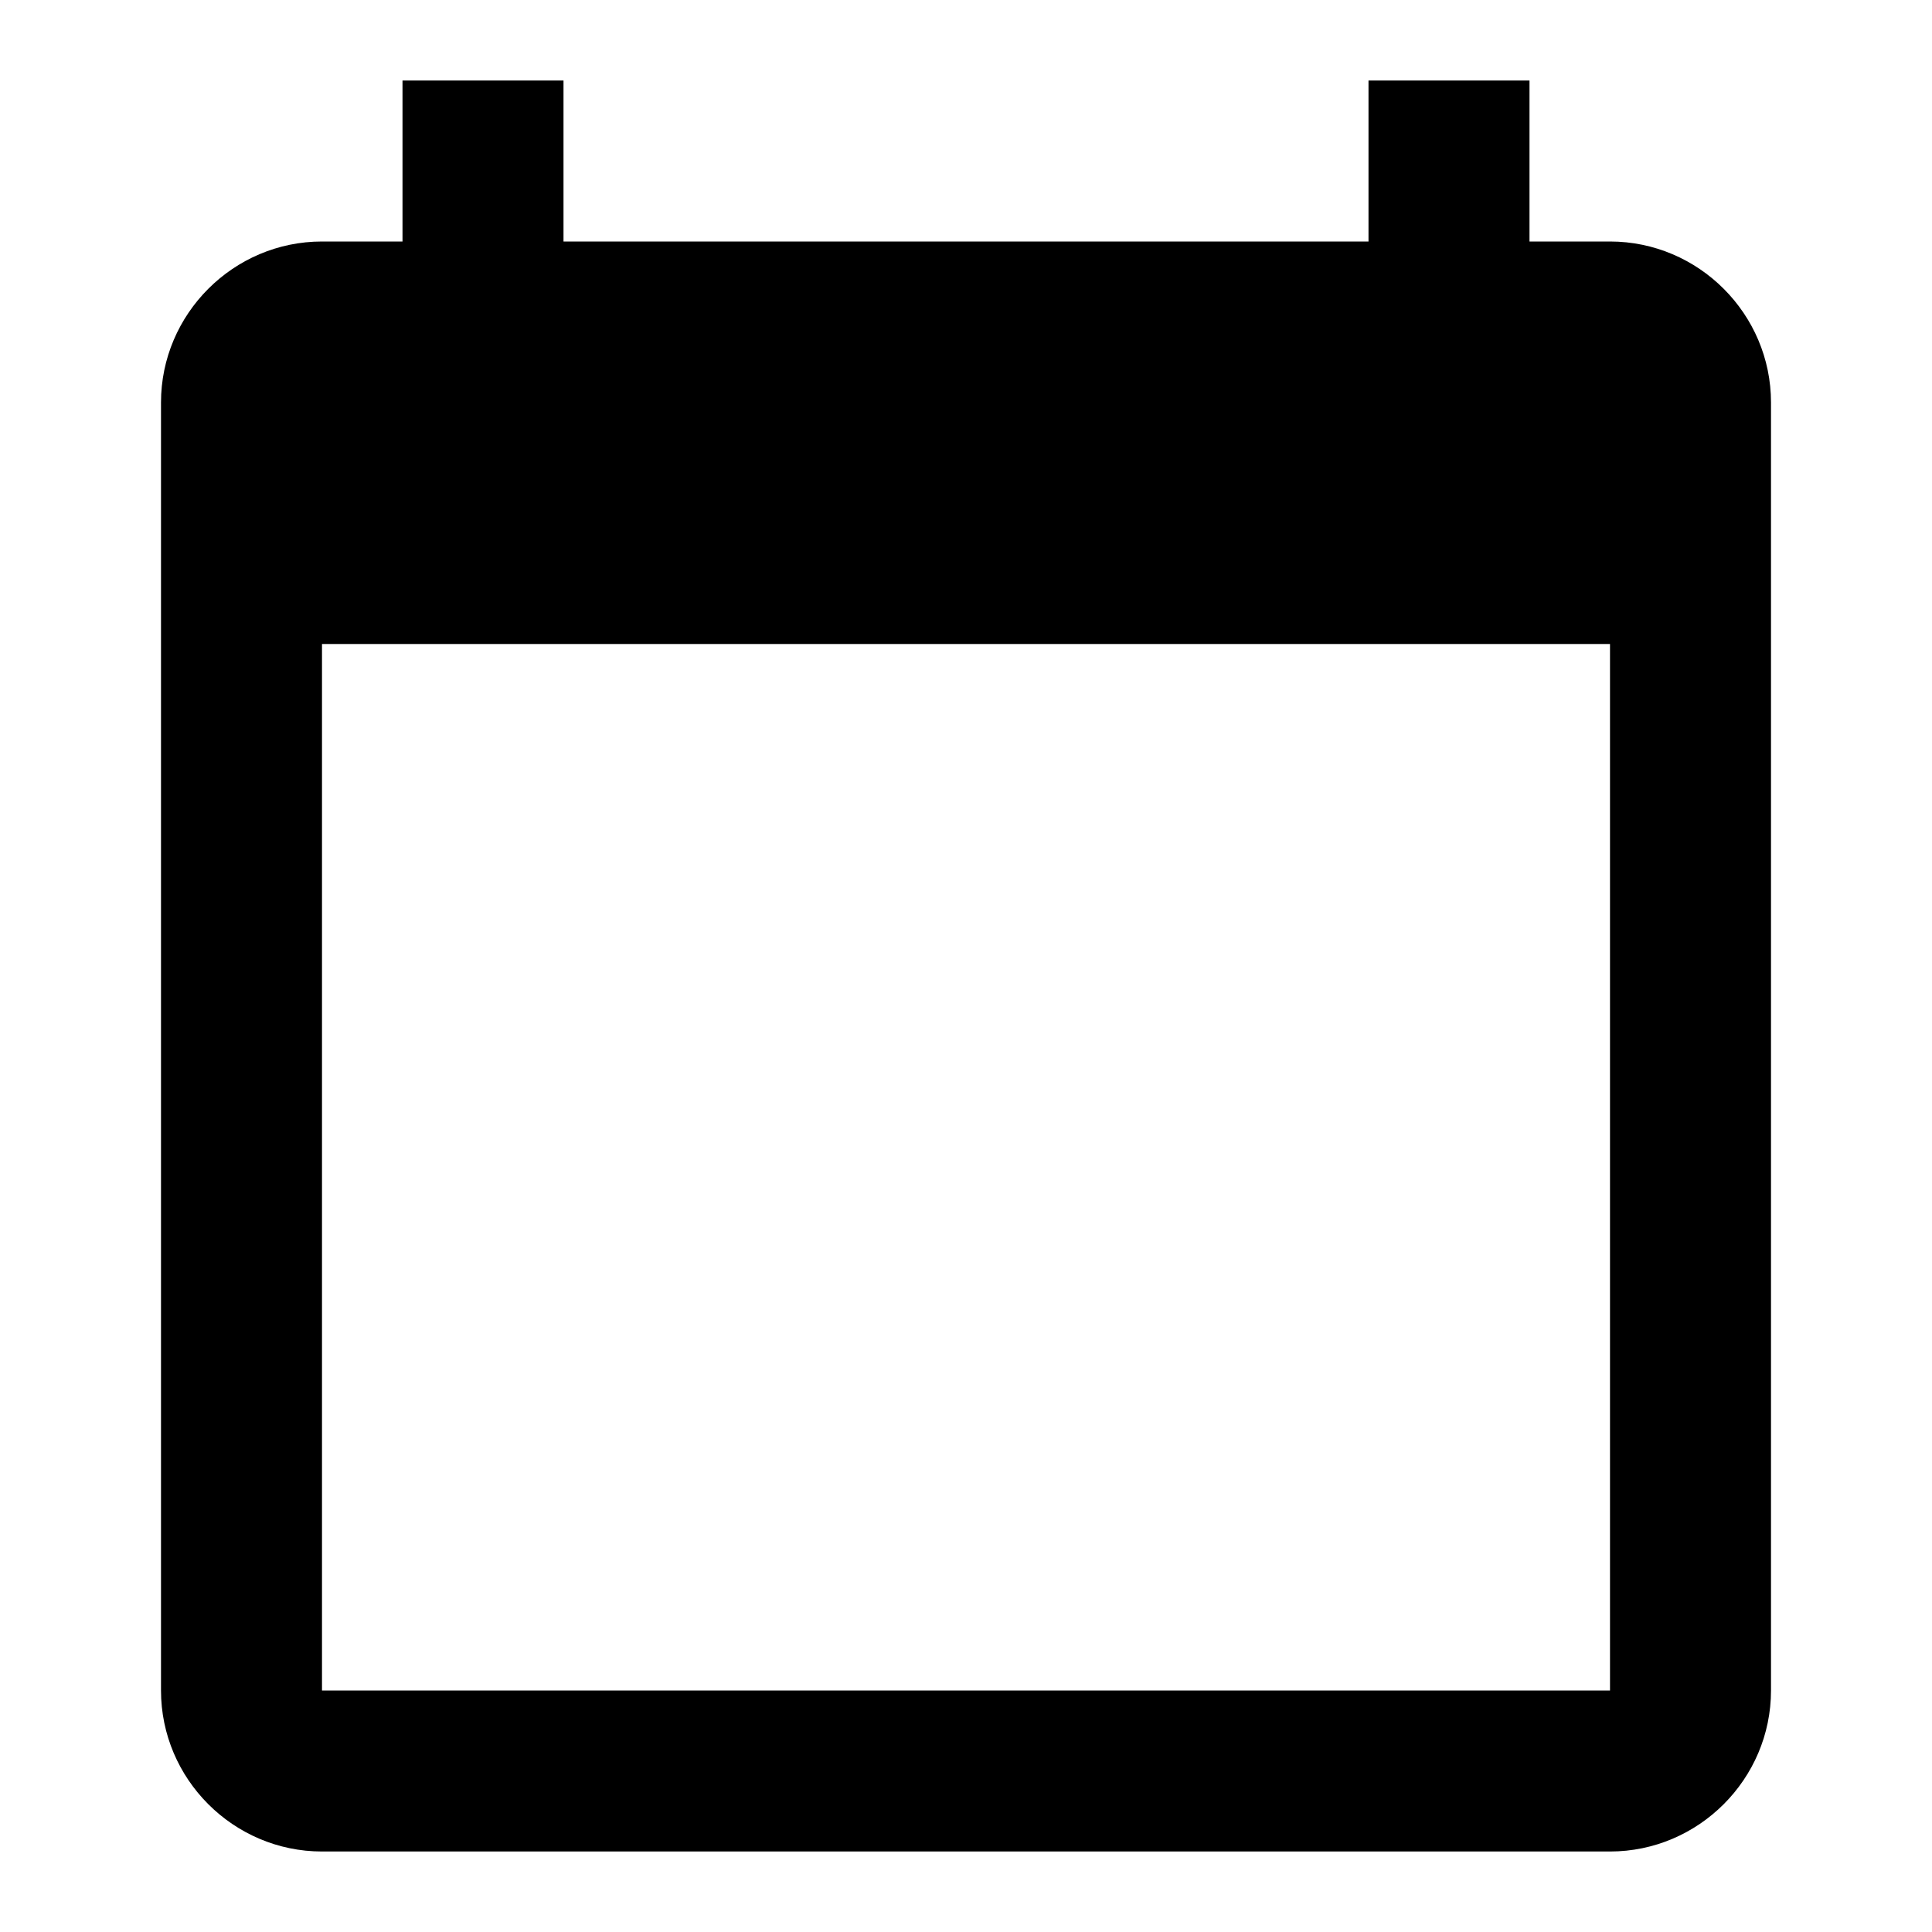
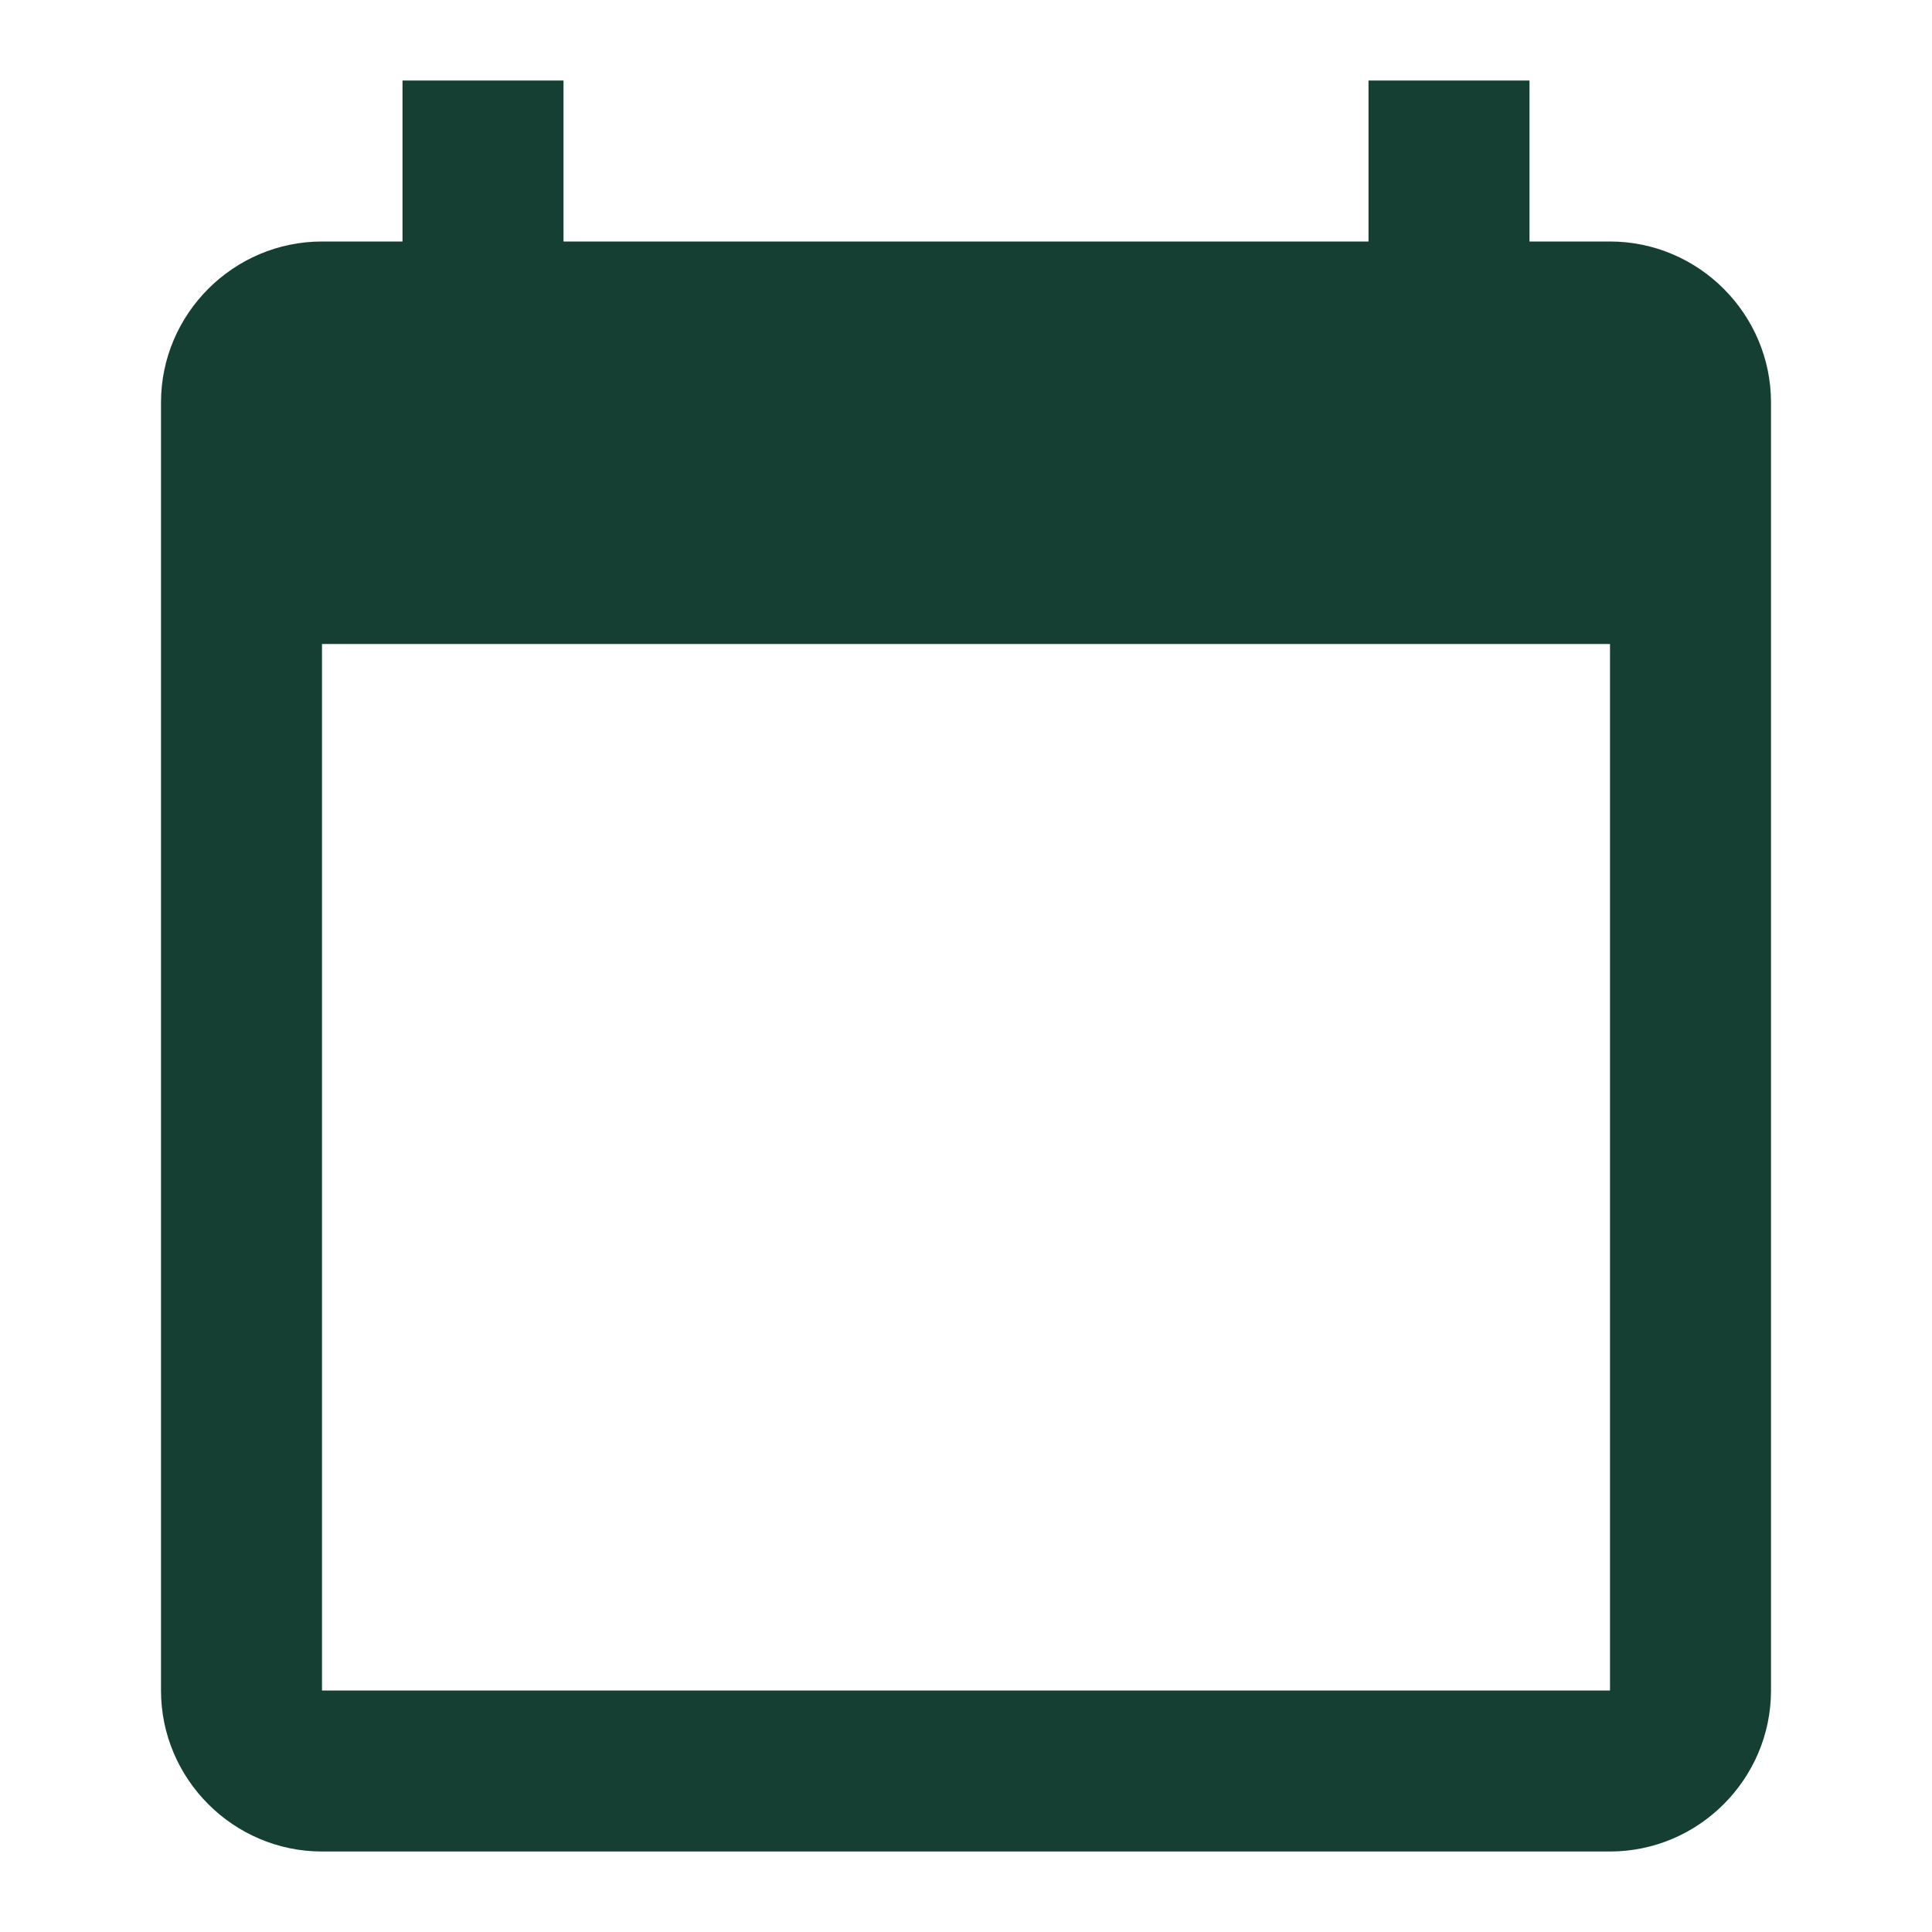
<svg xmlns="http://www.w3.org/2000/svg" width="24" height="24" viewBox="0 0 24 24">
-   <path d="M20 3h-1V1h-2v2H7V1H5v2H4c-1.1 0-2 .9-2 2v16c0 1.1.9 2 2 2h16c1.1 0 2-.9 2-2V5c0-1.1-.9-2-2-2zm0 18H4V8h16v13z" />
+   <path d="M20 3h-1V1h-2v2H7V1H5v2H4c-1.1 0-2 .9-2 2v16c0 1.1.9 2 2 2h16c1.1 0 2-.9 2-2V5c0-1.1-.9-2-2-2zm0 18H4V8h16v13z" fill="#153F33" />
  <path fill="none" d="M0 0h24v24H0z" />
</svg>
